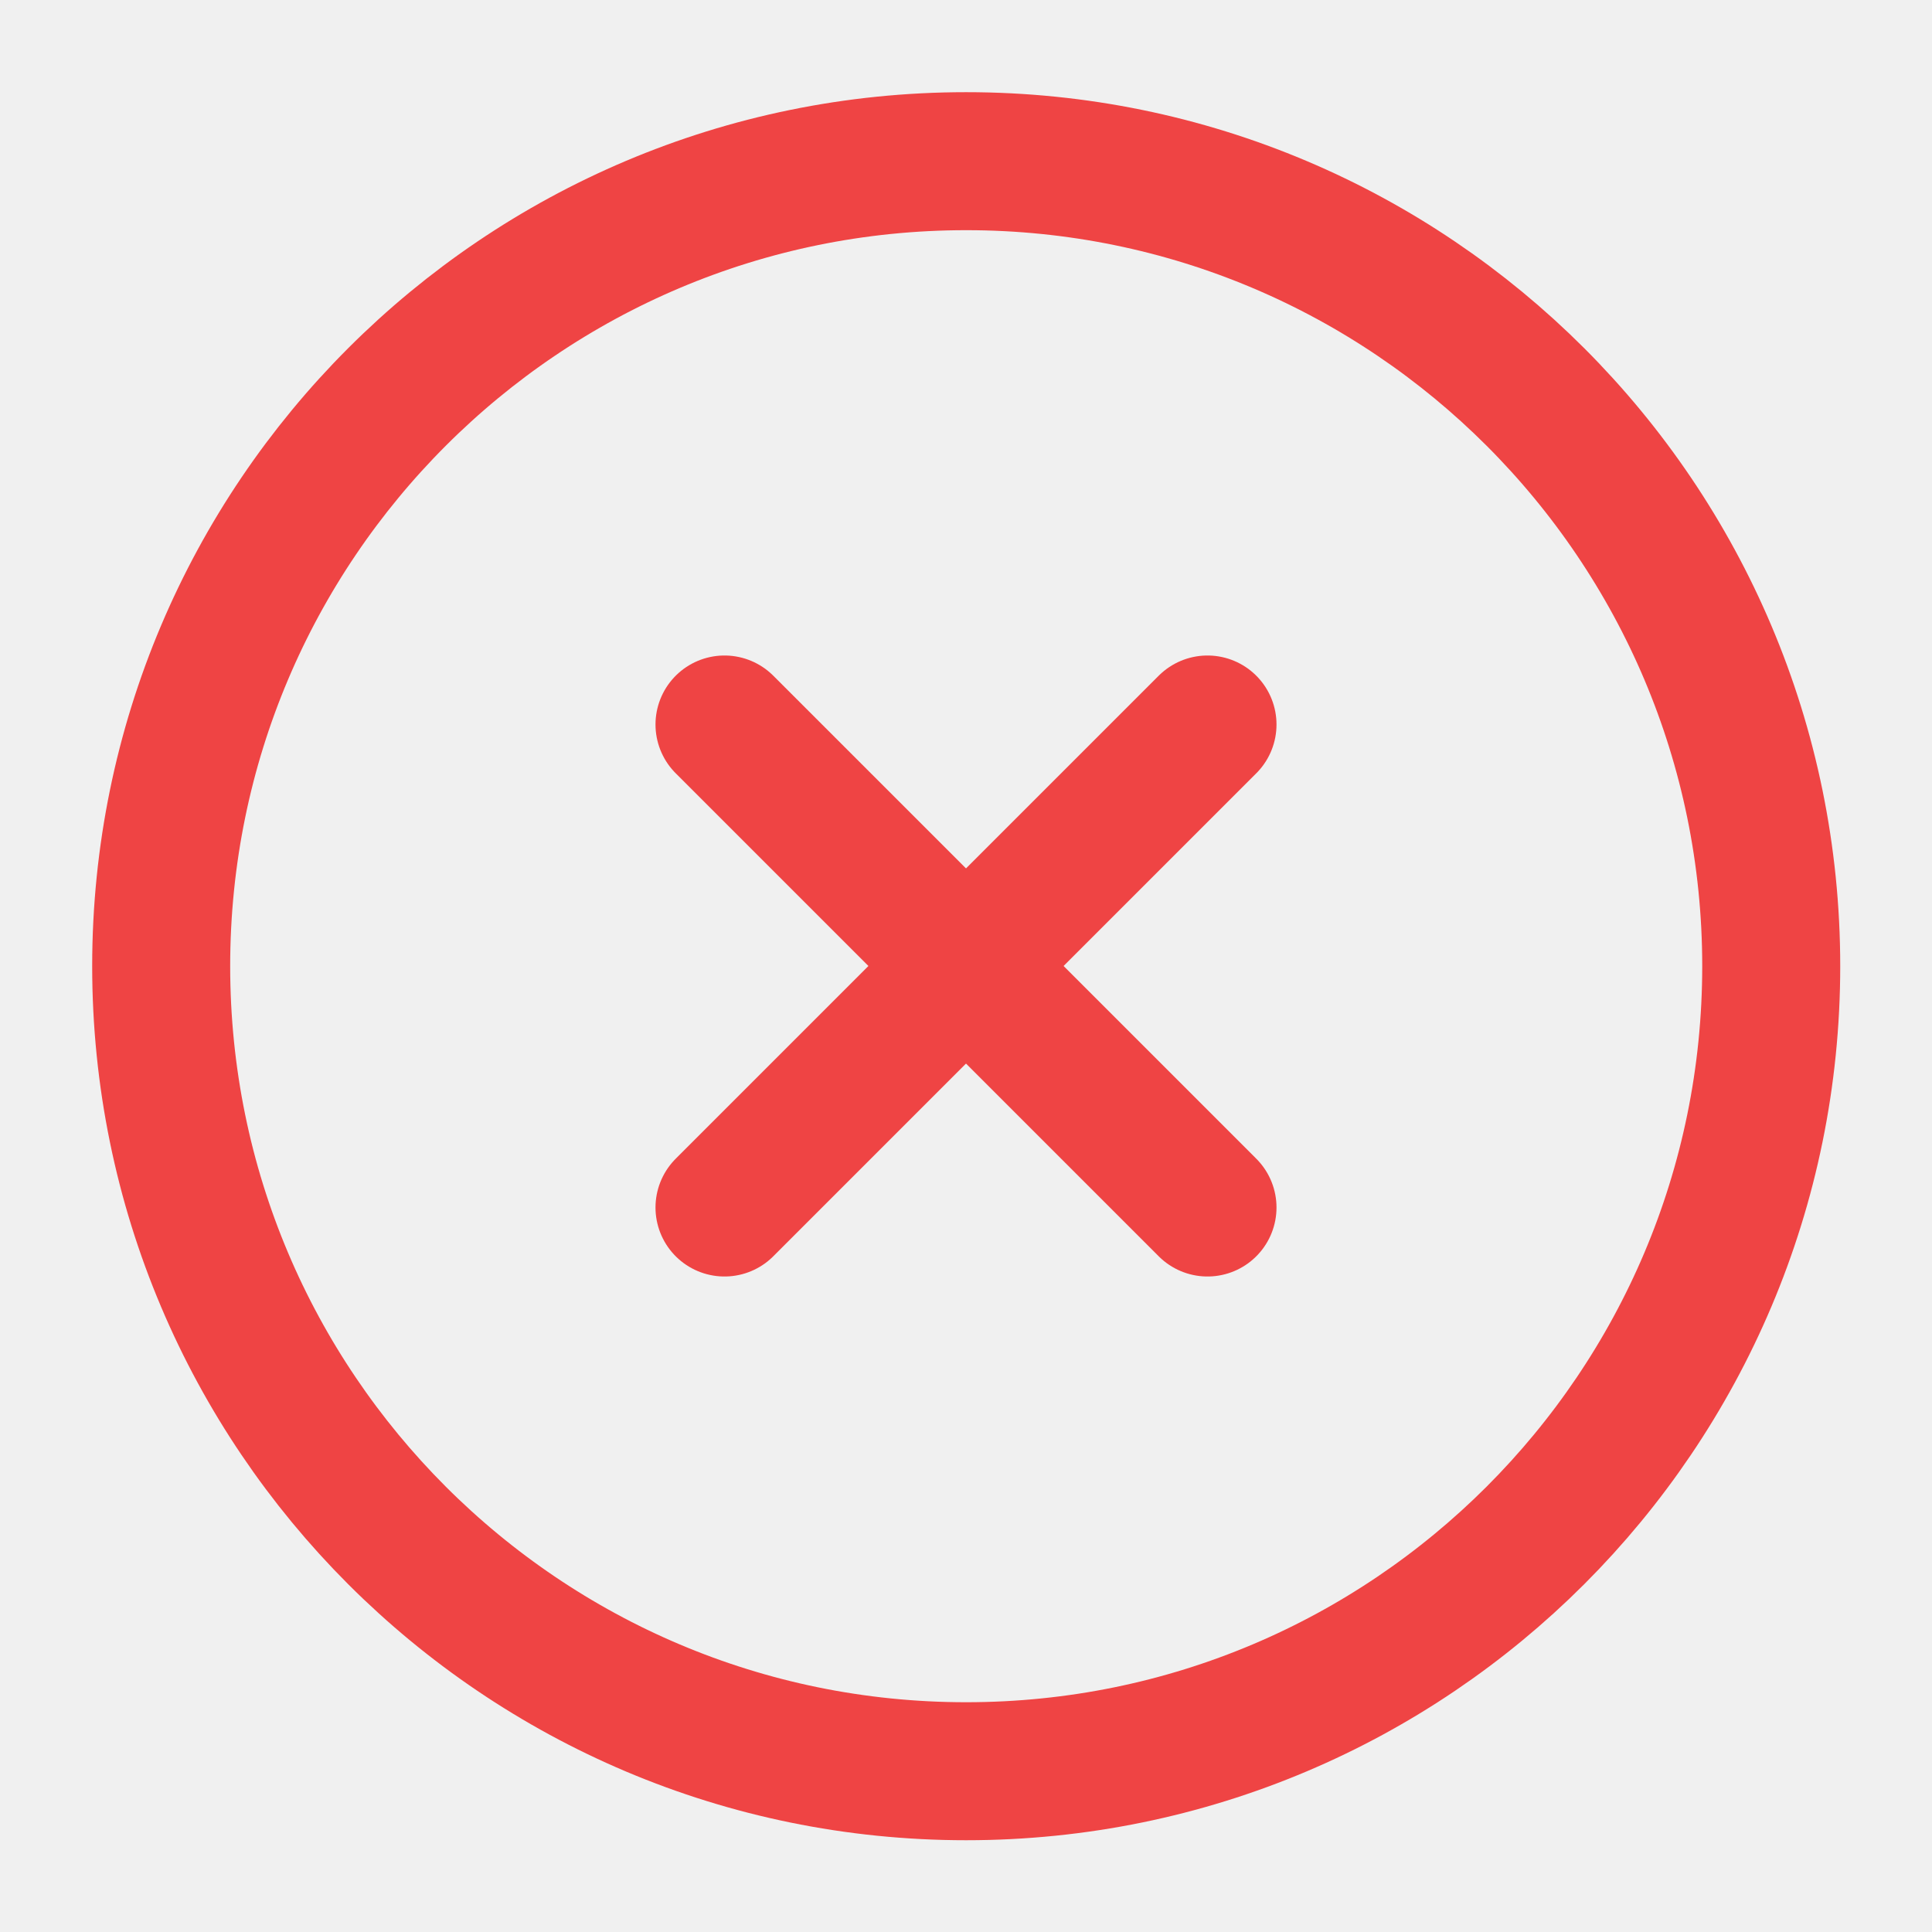
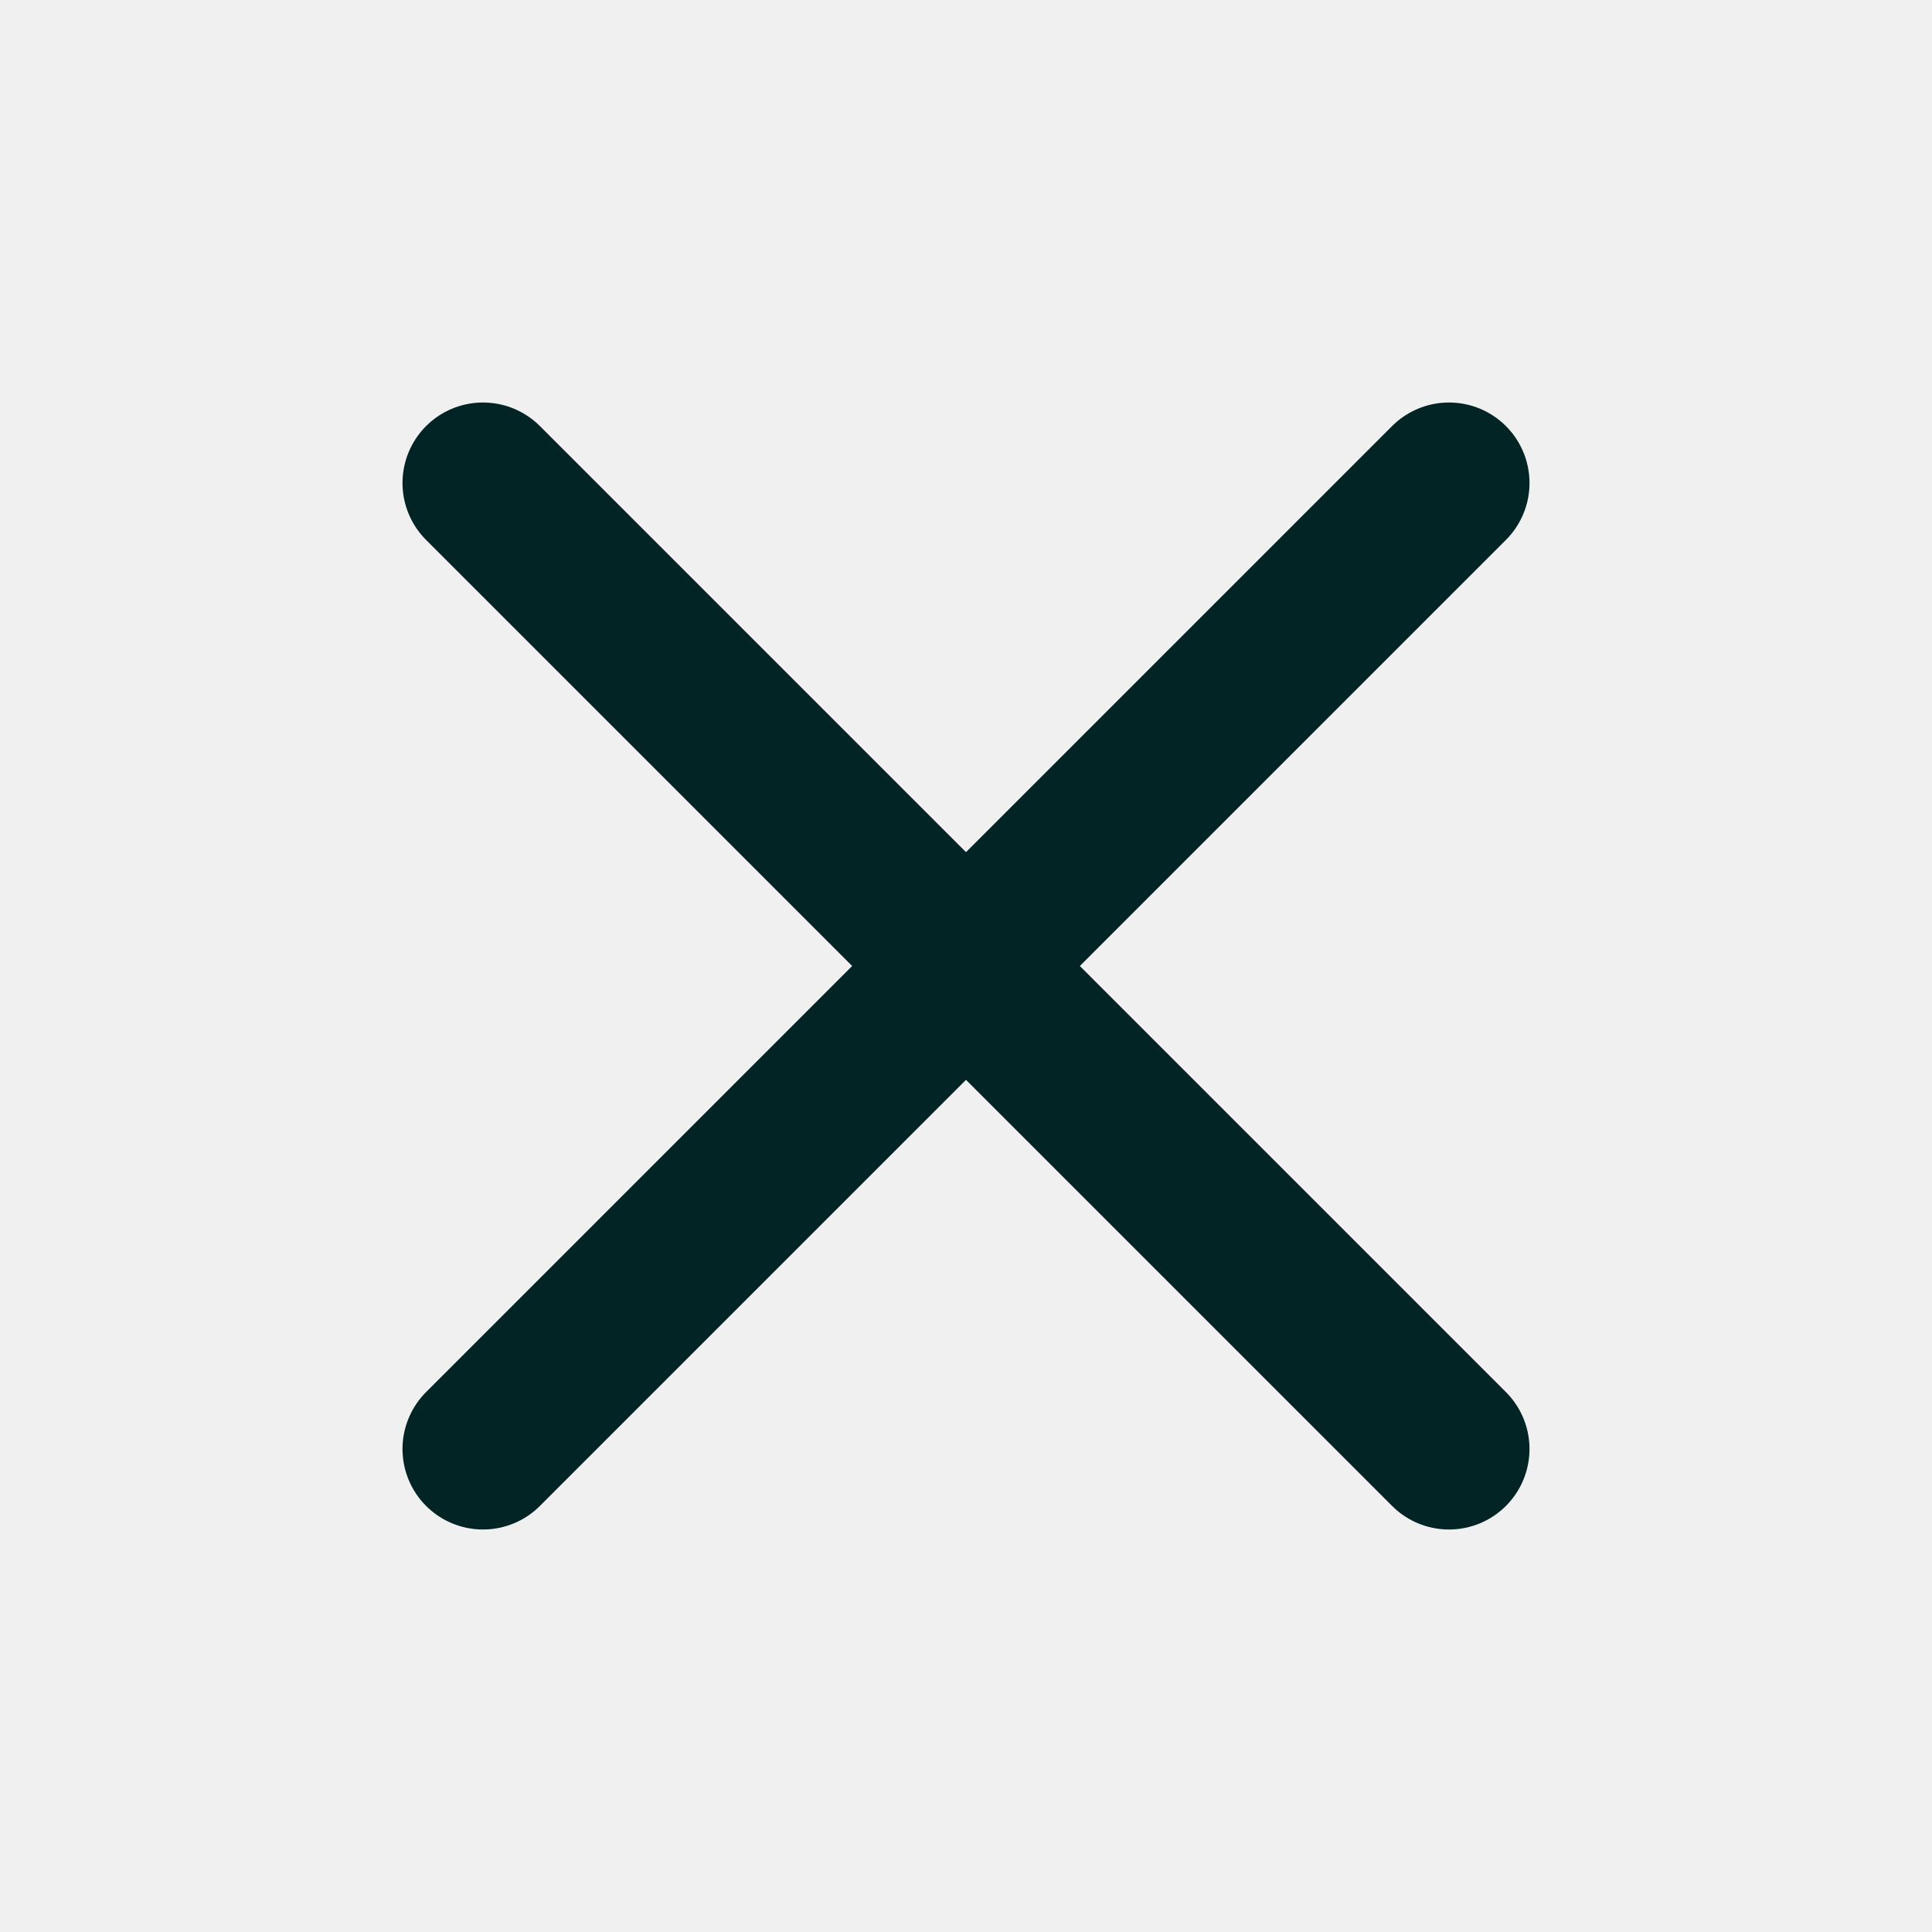
- <svg xmlns="http://www.w3.org/2000/svg" width="14" height="14" viewBox="0 0 14 14" fill="none">
-   <g clip-path="url(#clip0_436_9181)">
-     <path d="M7.001 12.835C10.223 12.835 12.835 10.223 12.835 7.001C12.835 3.78 10.223 1.168 7.001 1.168C3.78 1.168 1.168 3.78 1.168 7.001C1.168 10.223 3.78 12.835 7.001 12.835Z" stroke="#EF4444" stroke-linecap="round" stroke-linejoin="round" />
-     <path d="M8.75 5.25L5.25 8.75" stroke="#EF4444" stroke-linecap="round" stroke-linejoin="round" />
-     <path d="M5.25 5.25L8.75 8.75" stroke="#EF4444" stroke-linecap="round" stroke-linejoin="round" />
-   </g>
-   <defs>
-     <clipPath id="clip0_436_9181">
-       <rect width="14" height="14" fill="white" />
-     </clipPath>
-   </defs>
+ <svg xmlns="http://www.w3.org/2000/svg" width="12" height="12" viewBox="0 0 12 12" fill="none">
+   <path d="M9 3L3 9" stroke="#022425" stroke-linecap="round" stroke-linejoin="round" />
+   <path d="M3 3L9 9" stroke="#022425" stroke-linecap="round" stroke-linejoin="round" />
</svg>
